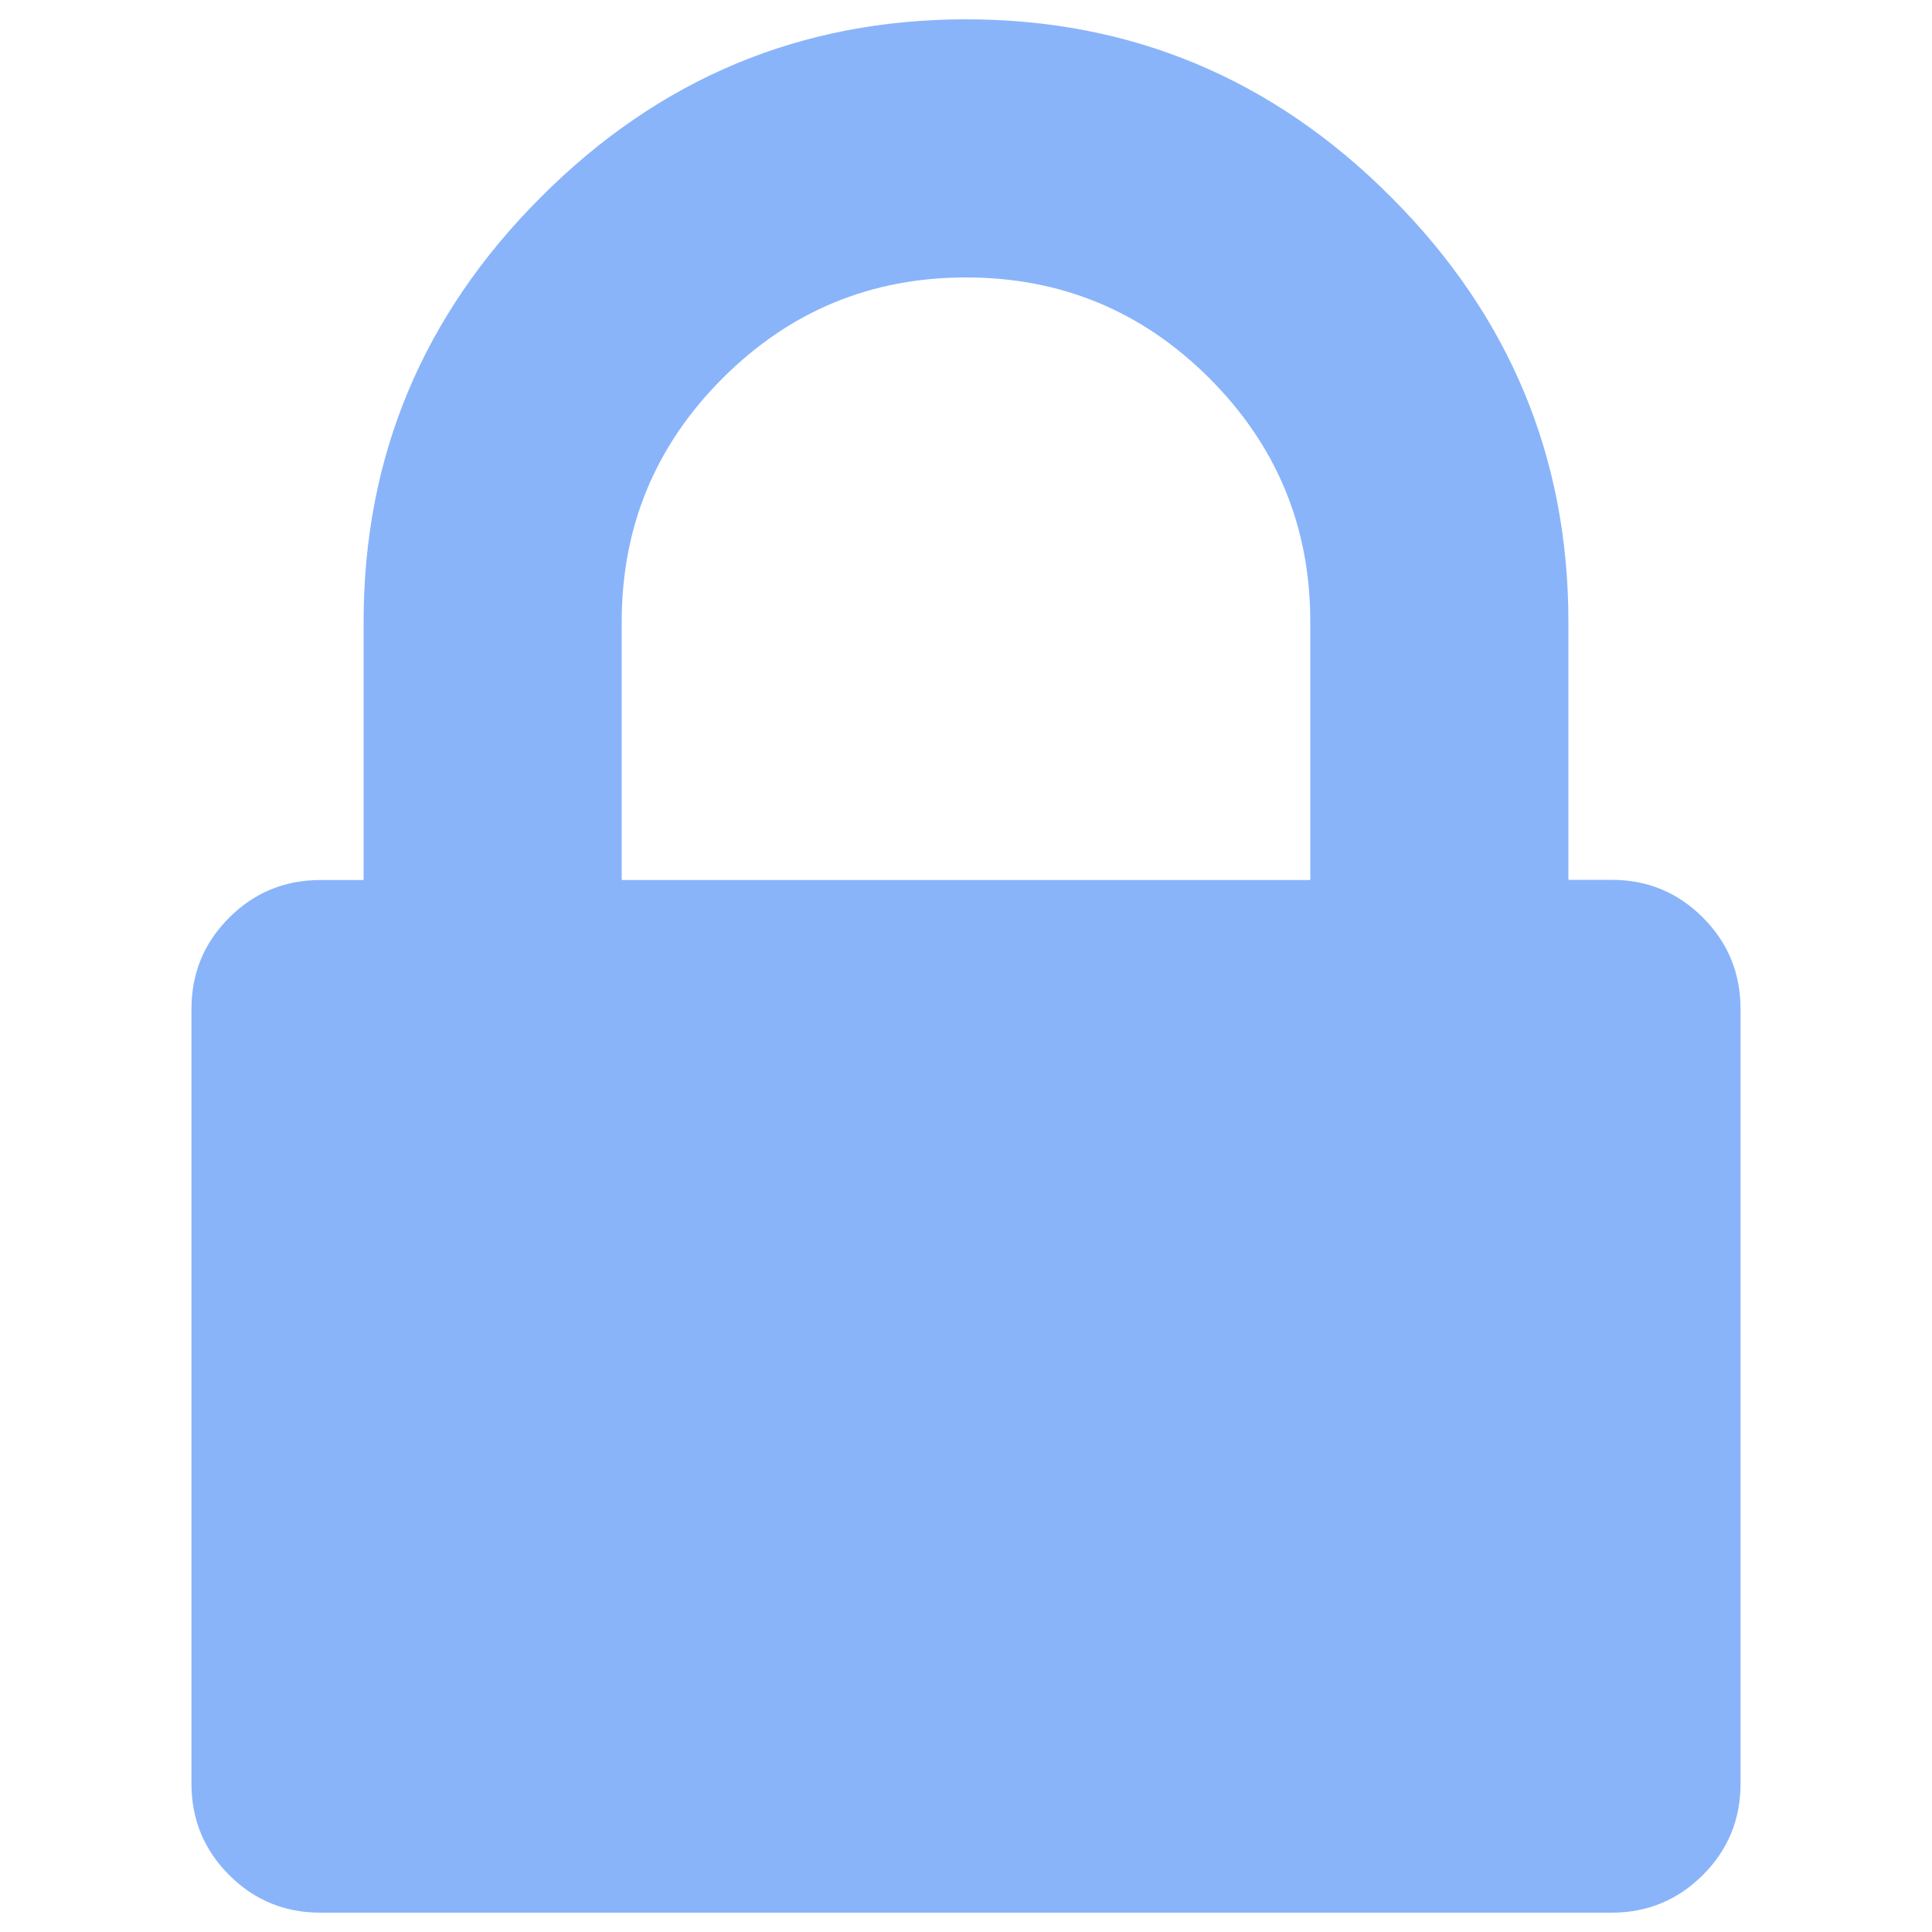
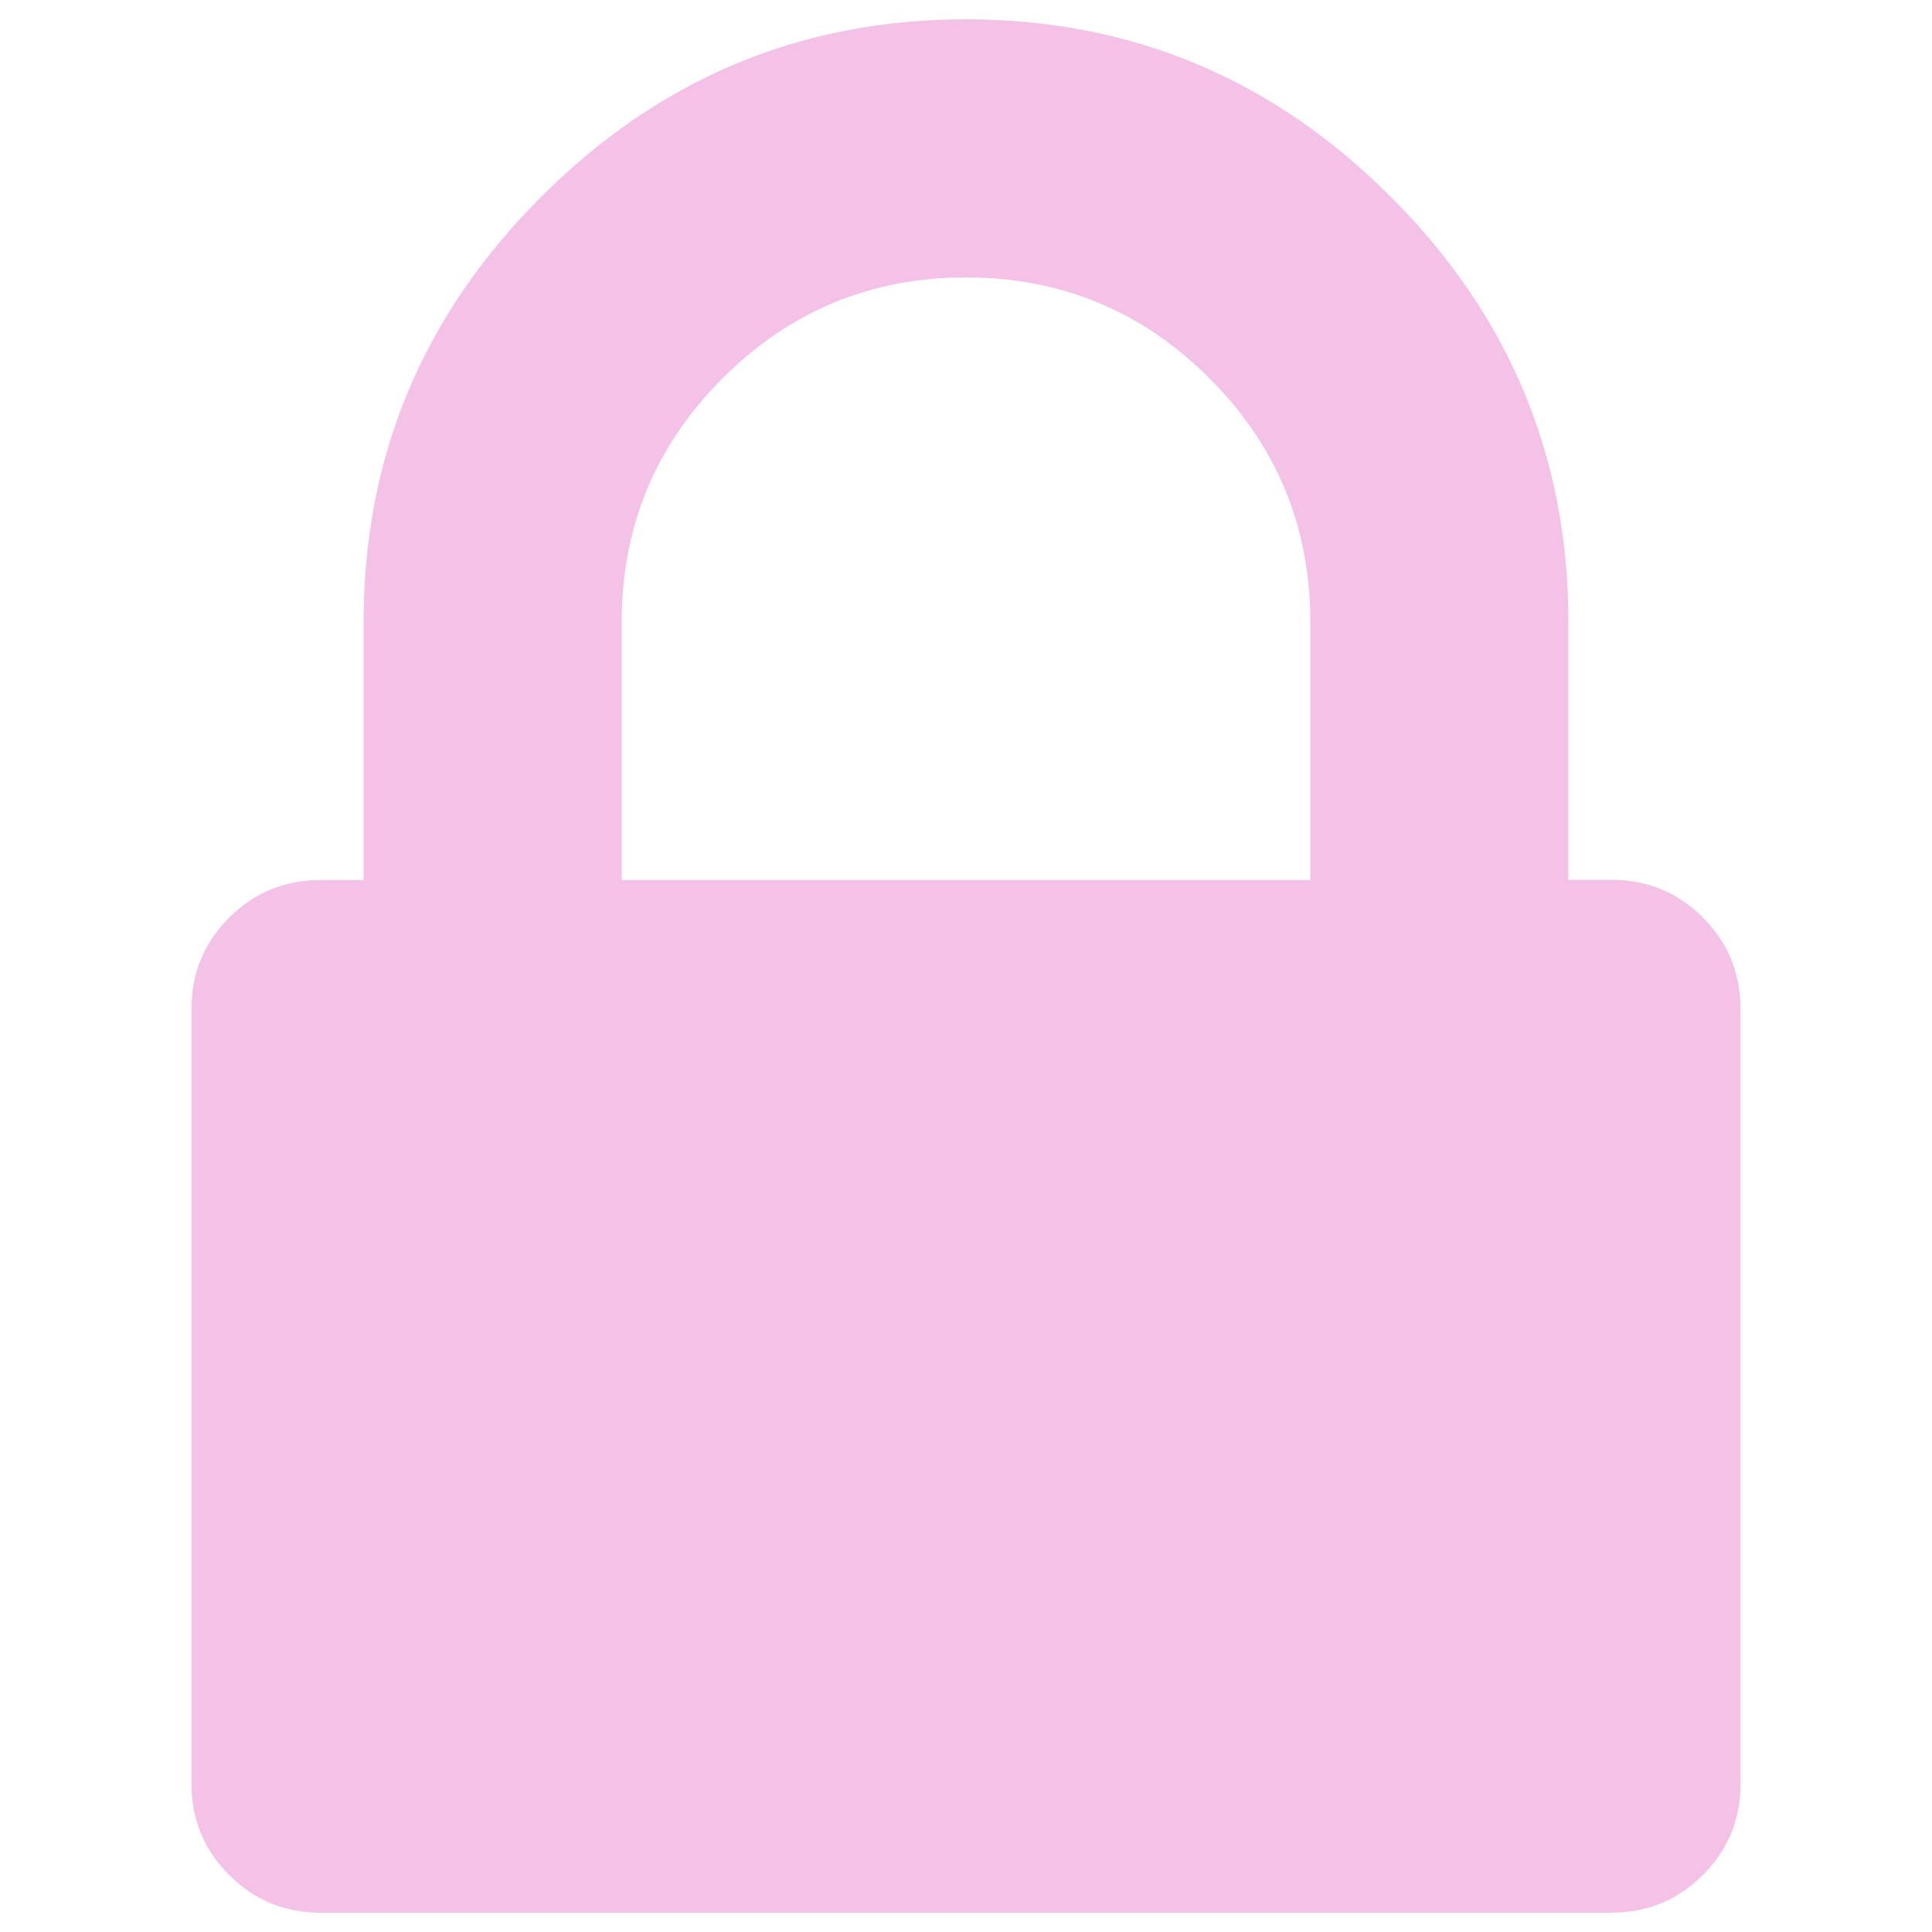
- <svg xmlns="http://www.w3.org/2000/svg" fill="#89b4fa" version="1.1" x="0px" y="0px" viewBox="0 0 1000 1000" enable-background="new 0 0 1000 1000" xml:space="preserve">
+ <svg xmlns="http://www.w3.org/2000/svg" fill="#f5c2e7" version="1.1" x="0px" y="0px" viewBox="0 0 1000 1000" enable-background="new 0 0 1000 1000" xml:space="preserve">
  <g>
    <g>
      <path d="M321.8,455.5h356.4V321.8c0-49.2-17.4-91.2-52.2-126c-34.8-34.8-76.8-52.2-126-52.2c-49.2,0-91.2,17.4-126,52.2c-34.8,34.8-52.2,76.8-52.2,126L321.8,455.5L321.8,455.5z M900.9,522.3v400.9c0,18.6-6.5,34.3-19.5,47.3c-13,13-28.8,19.5-47.3,19.5H165.9c-18.6,0-34.3-6.5-47.3-19.5s-19.5-28.8-19.5-47.3V522.3c0-18.6,6.5-34.3,19.5-47.3c13-13,28.8-19.5,47.3-19.5h22.3V321.8c0-85.4,30.6-158.7,91.9-219.9C341.3,40.6,414.6,10,500,10c85.4,0,158.7,30.6,219.9,91.9c61.3,61.3,91.9,134.6,91.9,219.9v133.6h22.3c18.6,0,34.3,6.5,47.3,19.5C894.4,487.9,900.9,503.7,900.9,522.3L900.9,522.3z" />
    </g>
  </g>
</svg>
